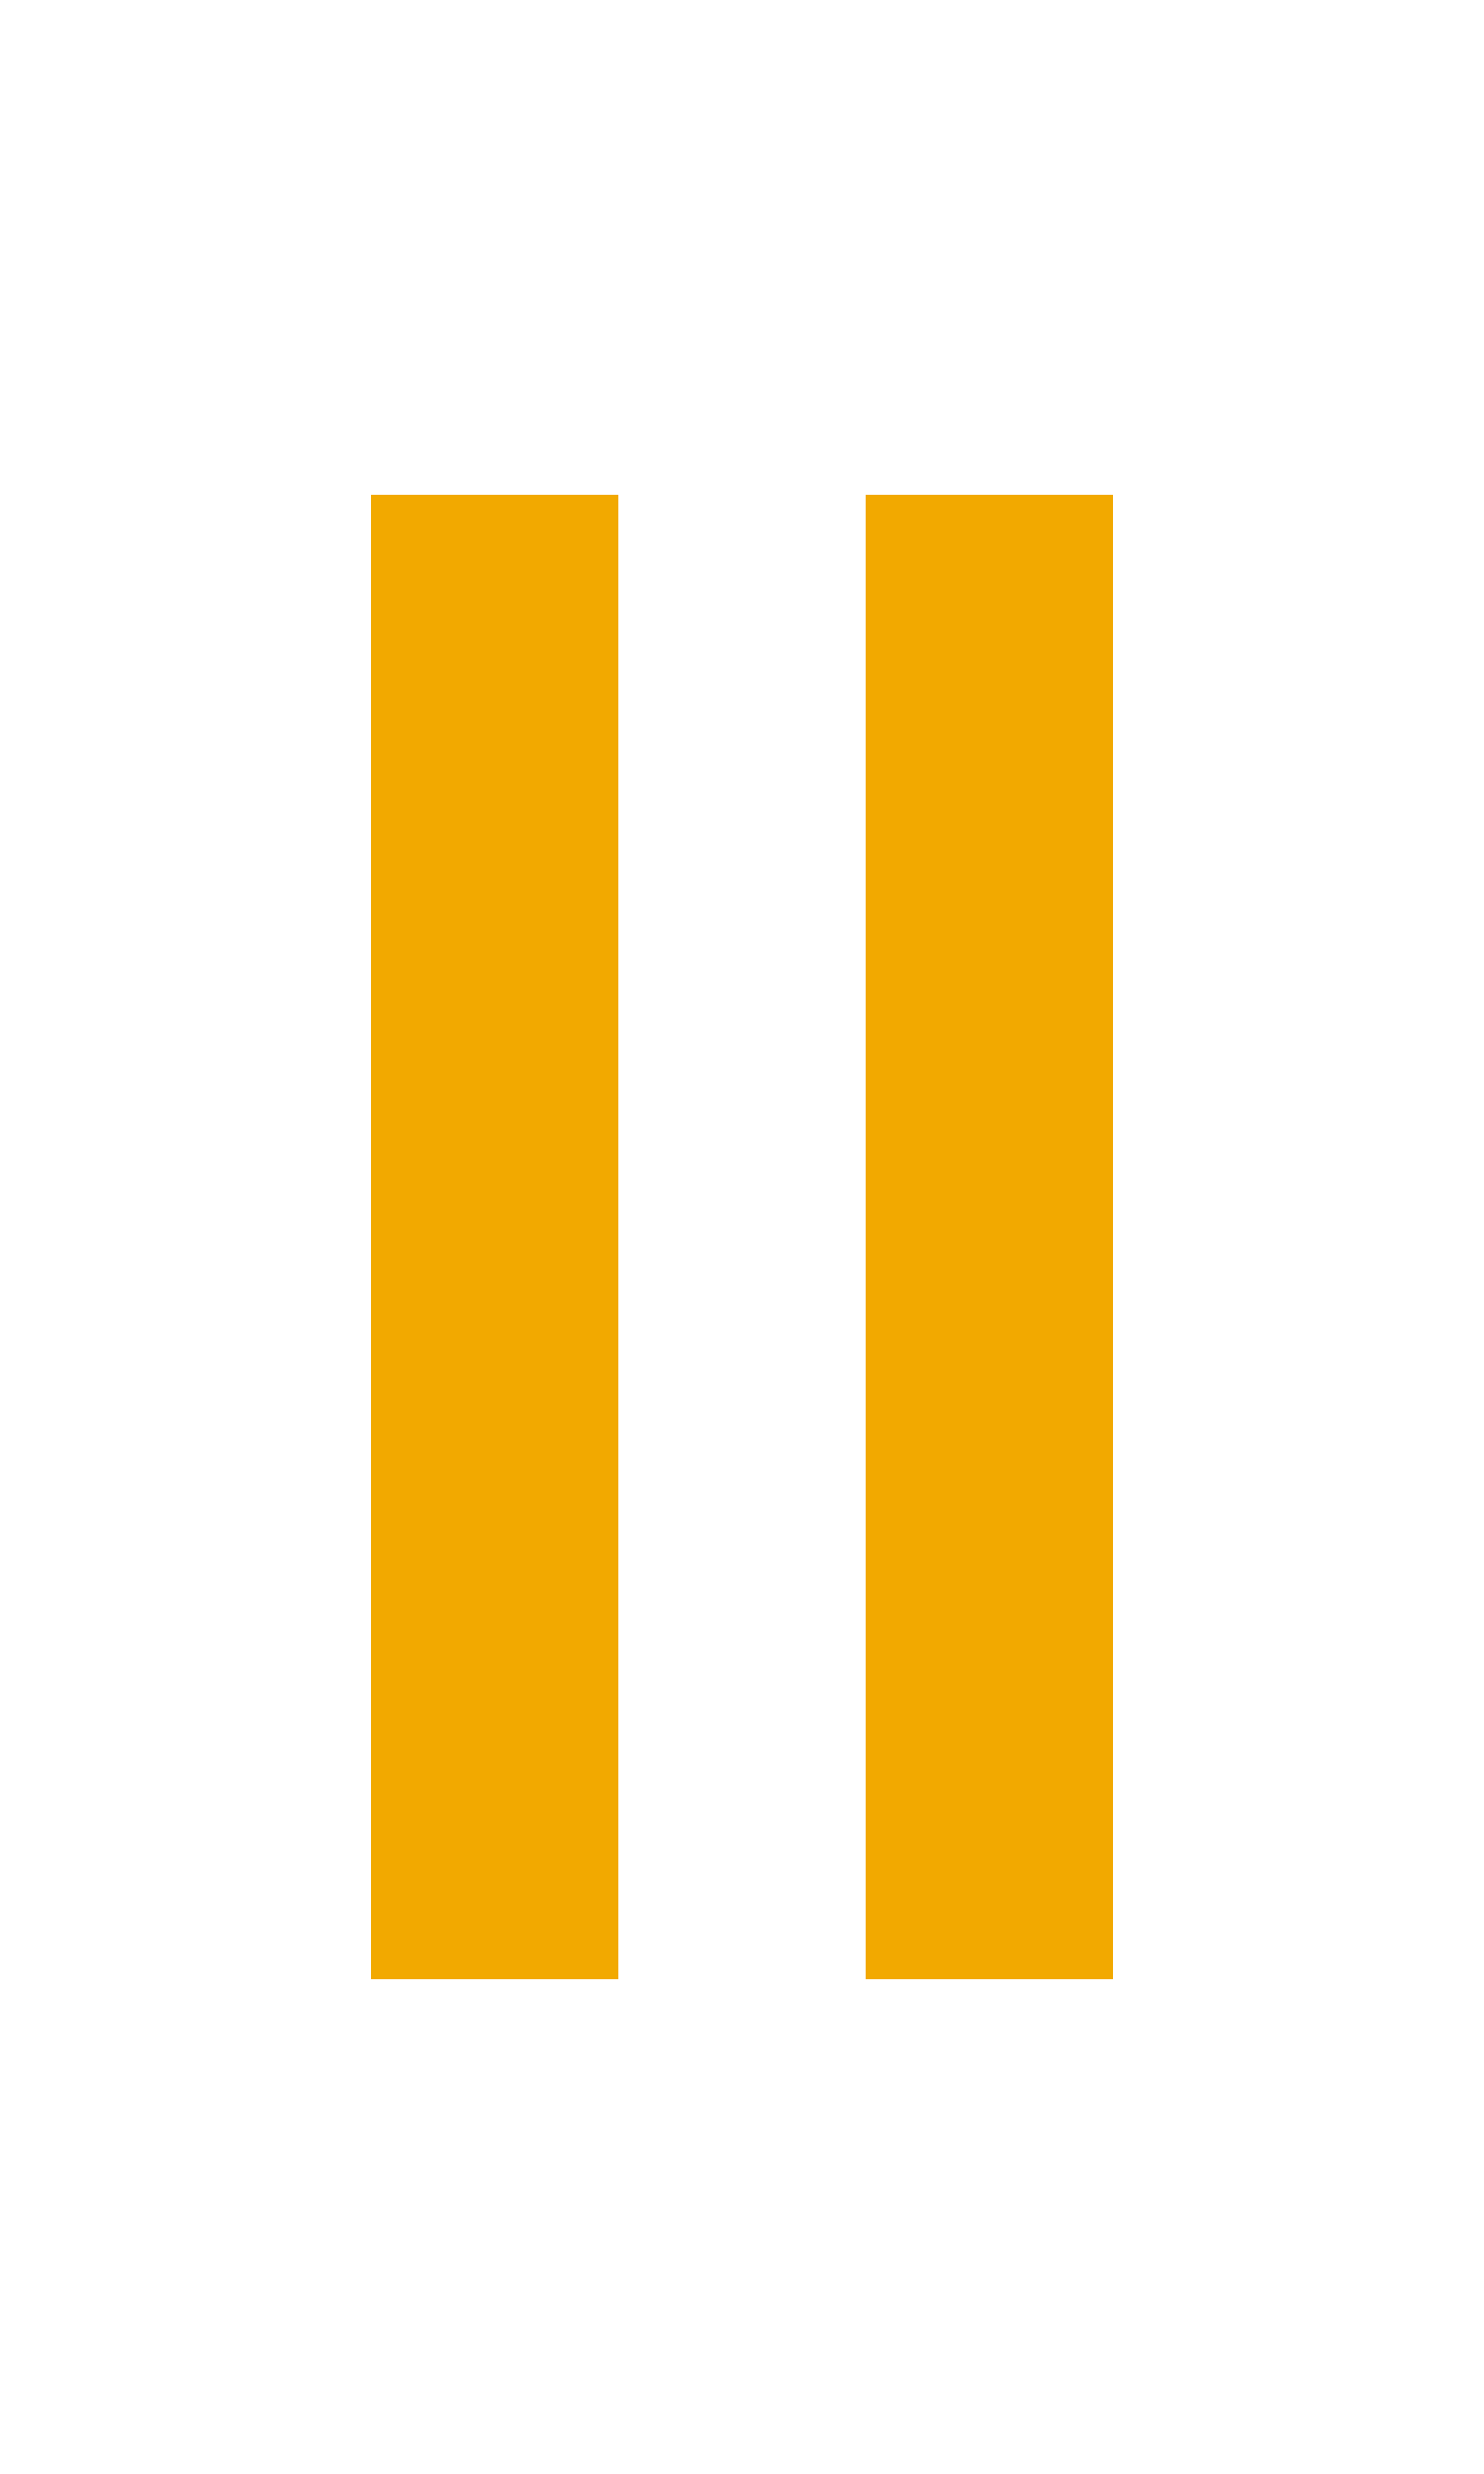
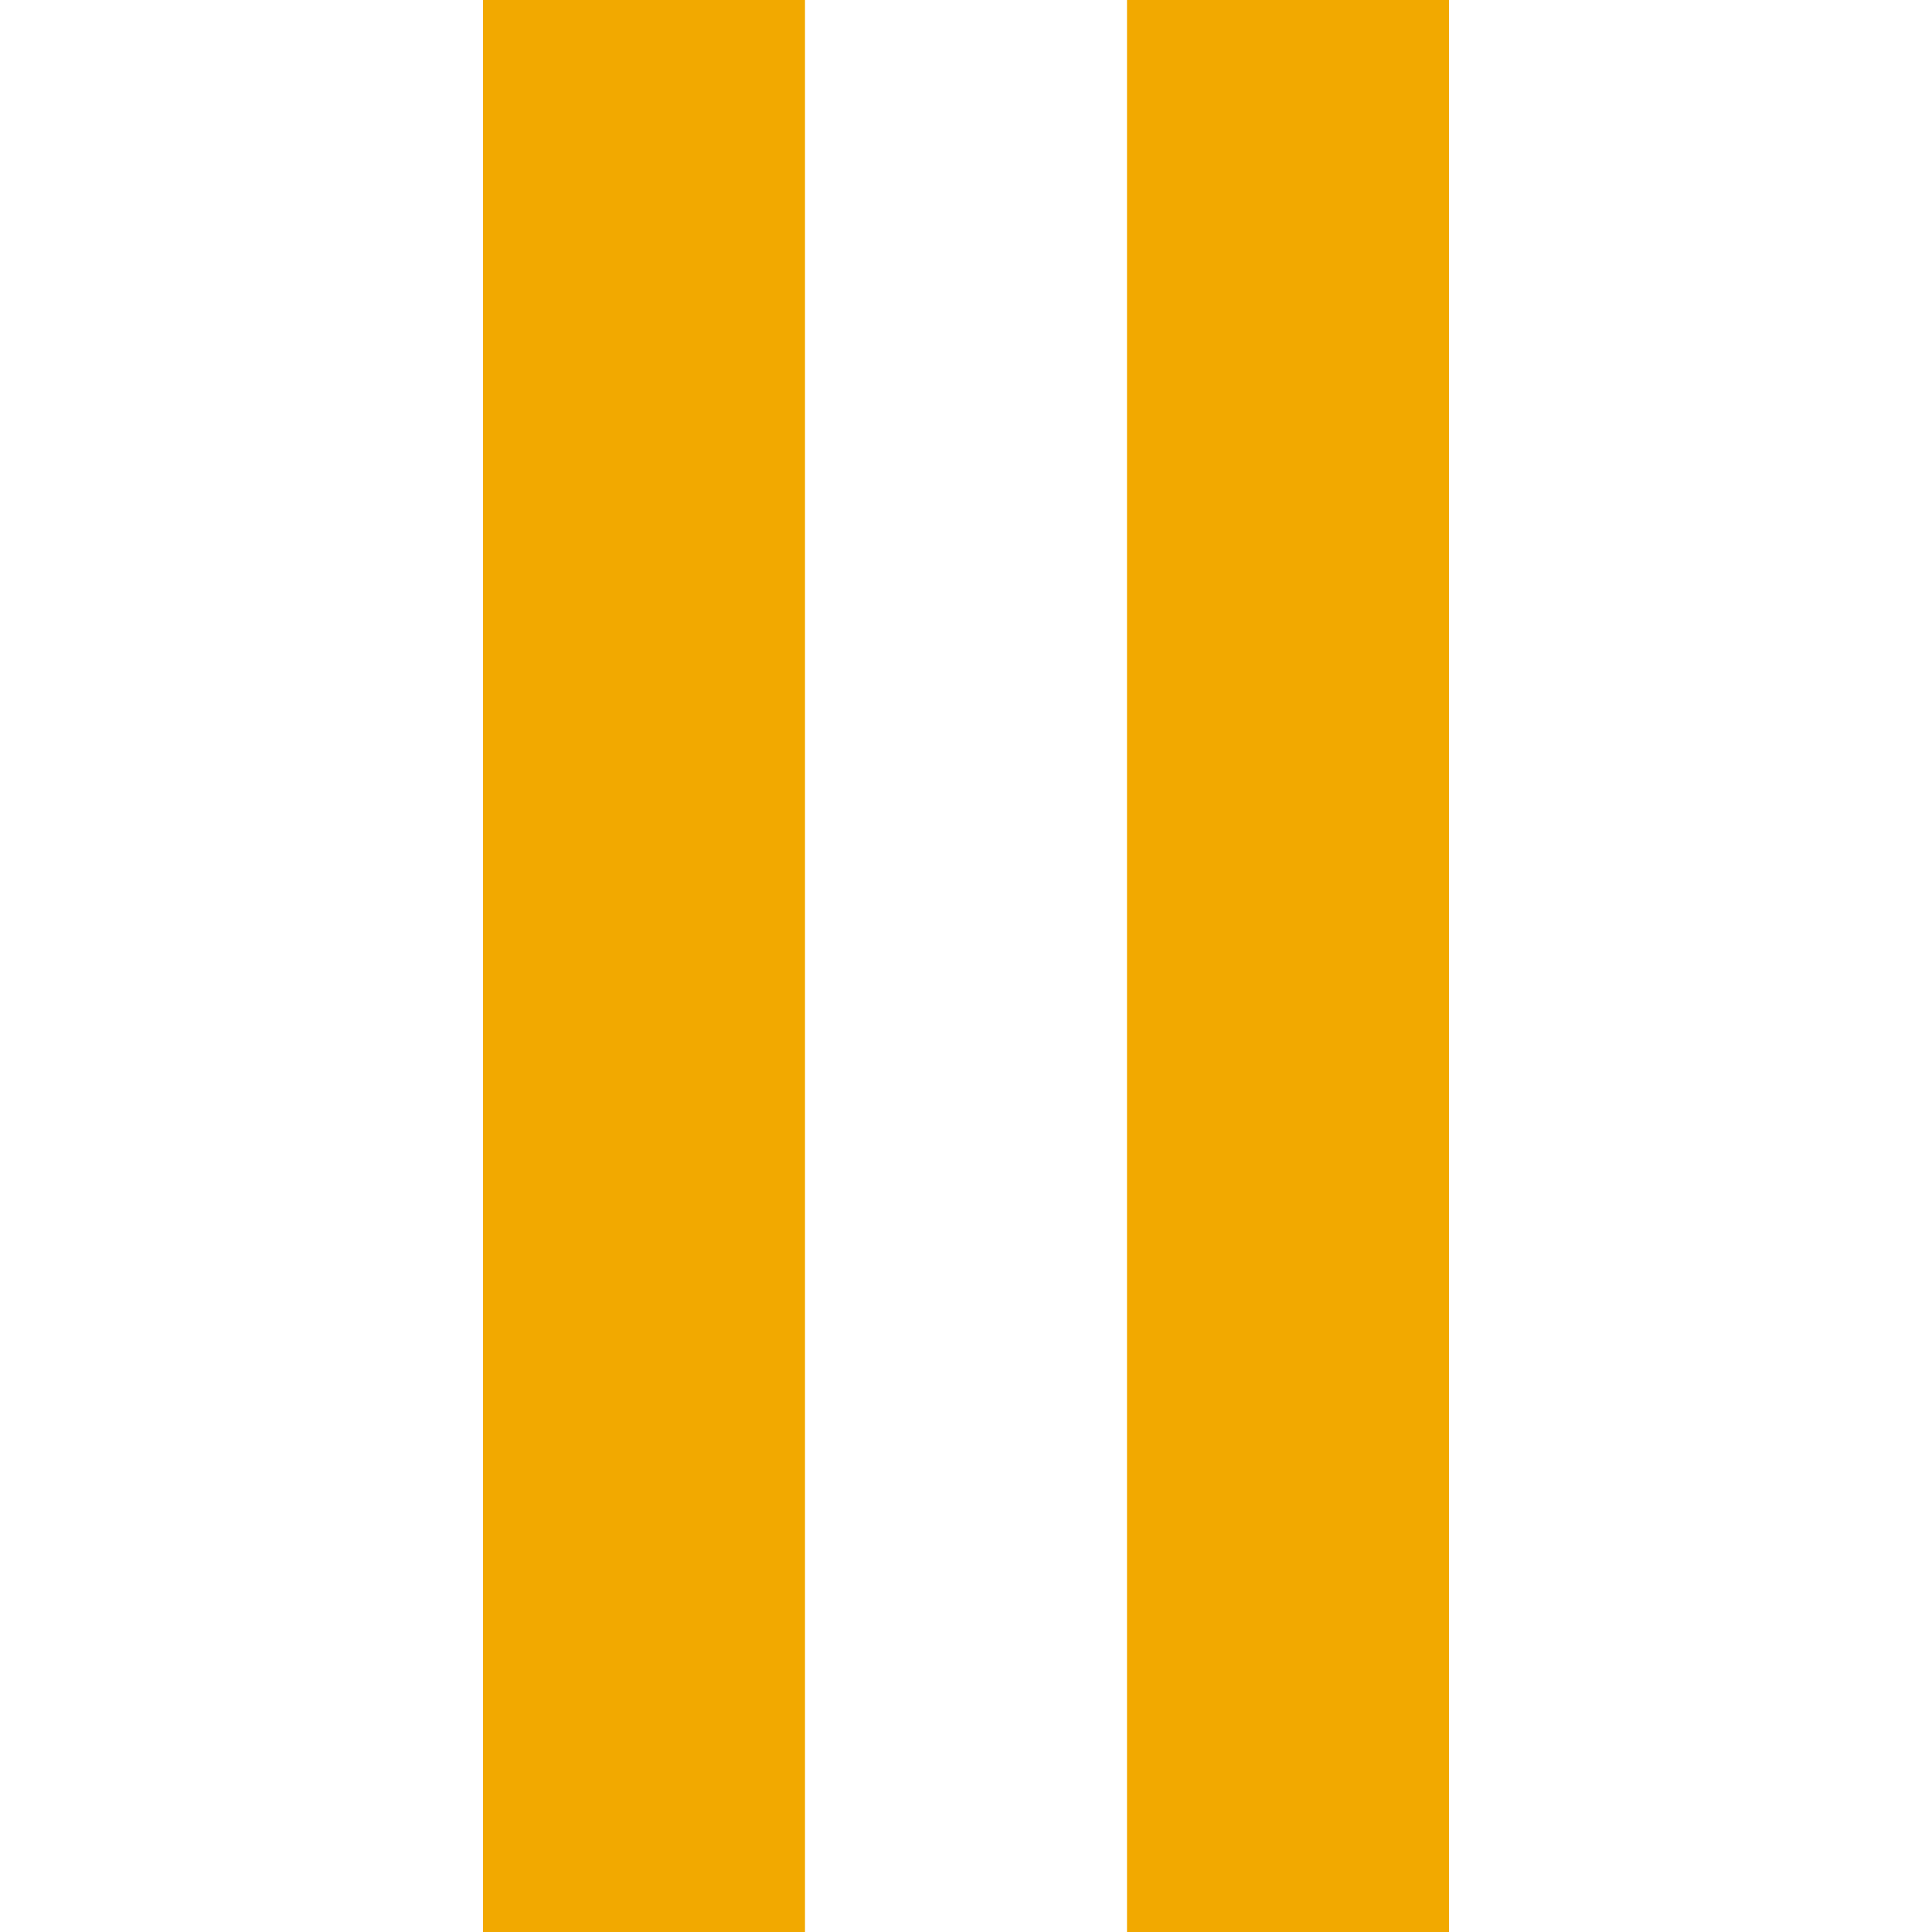
- <svg xmlns="http://www.w3.org/2000/svg" viewBox="0 0 3 5">
+ <svg xmlns="http://www.w3.org/2000/svg" viewBox="0 0 6 6">
  <style>
- line {stroke: #f2a900; stroke-width: 0.5;}
+ line {stroke: #f2a900; stroke-width: 1;}
</style>
-   <line x1="1" y1="1" x2="1" y2="4" />
-   <line x1="2" y1="1" x2="2" y2="4" />
+   <line x1="2" y1="0" x2="2" y2="6" />
+   <line x1="4" y1="0" x2="4" y2="6" />
</svg>
